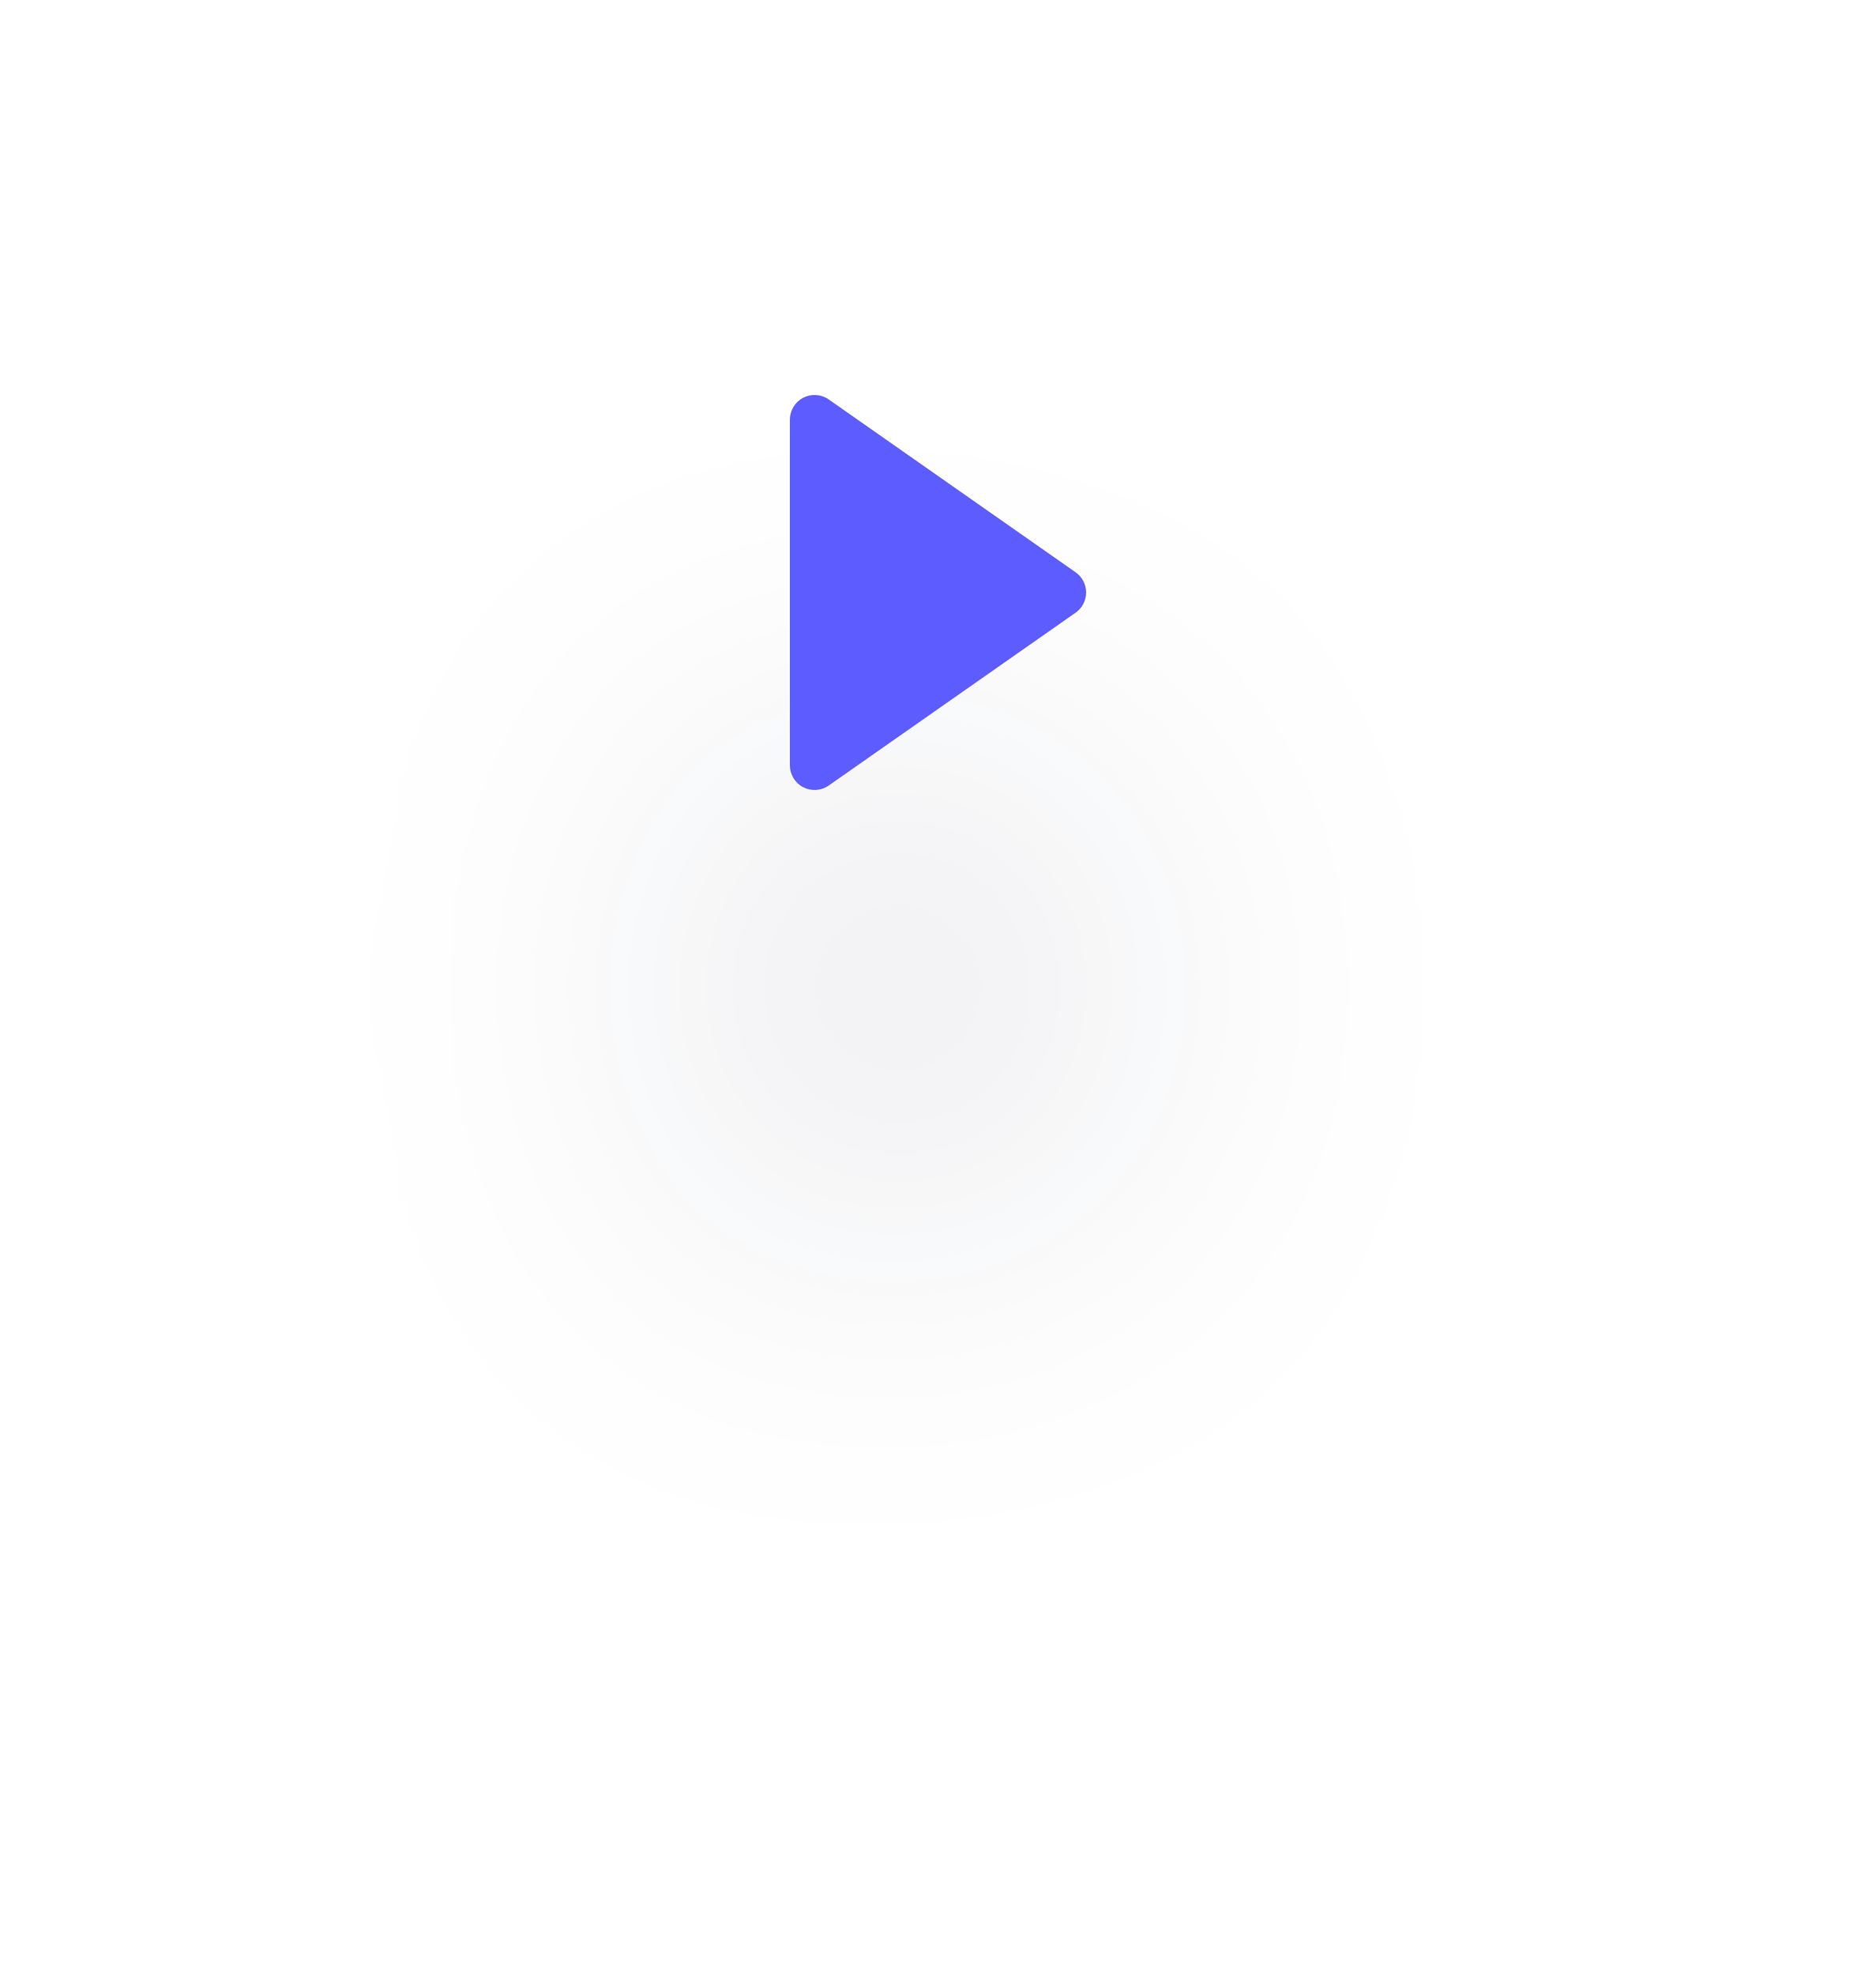
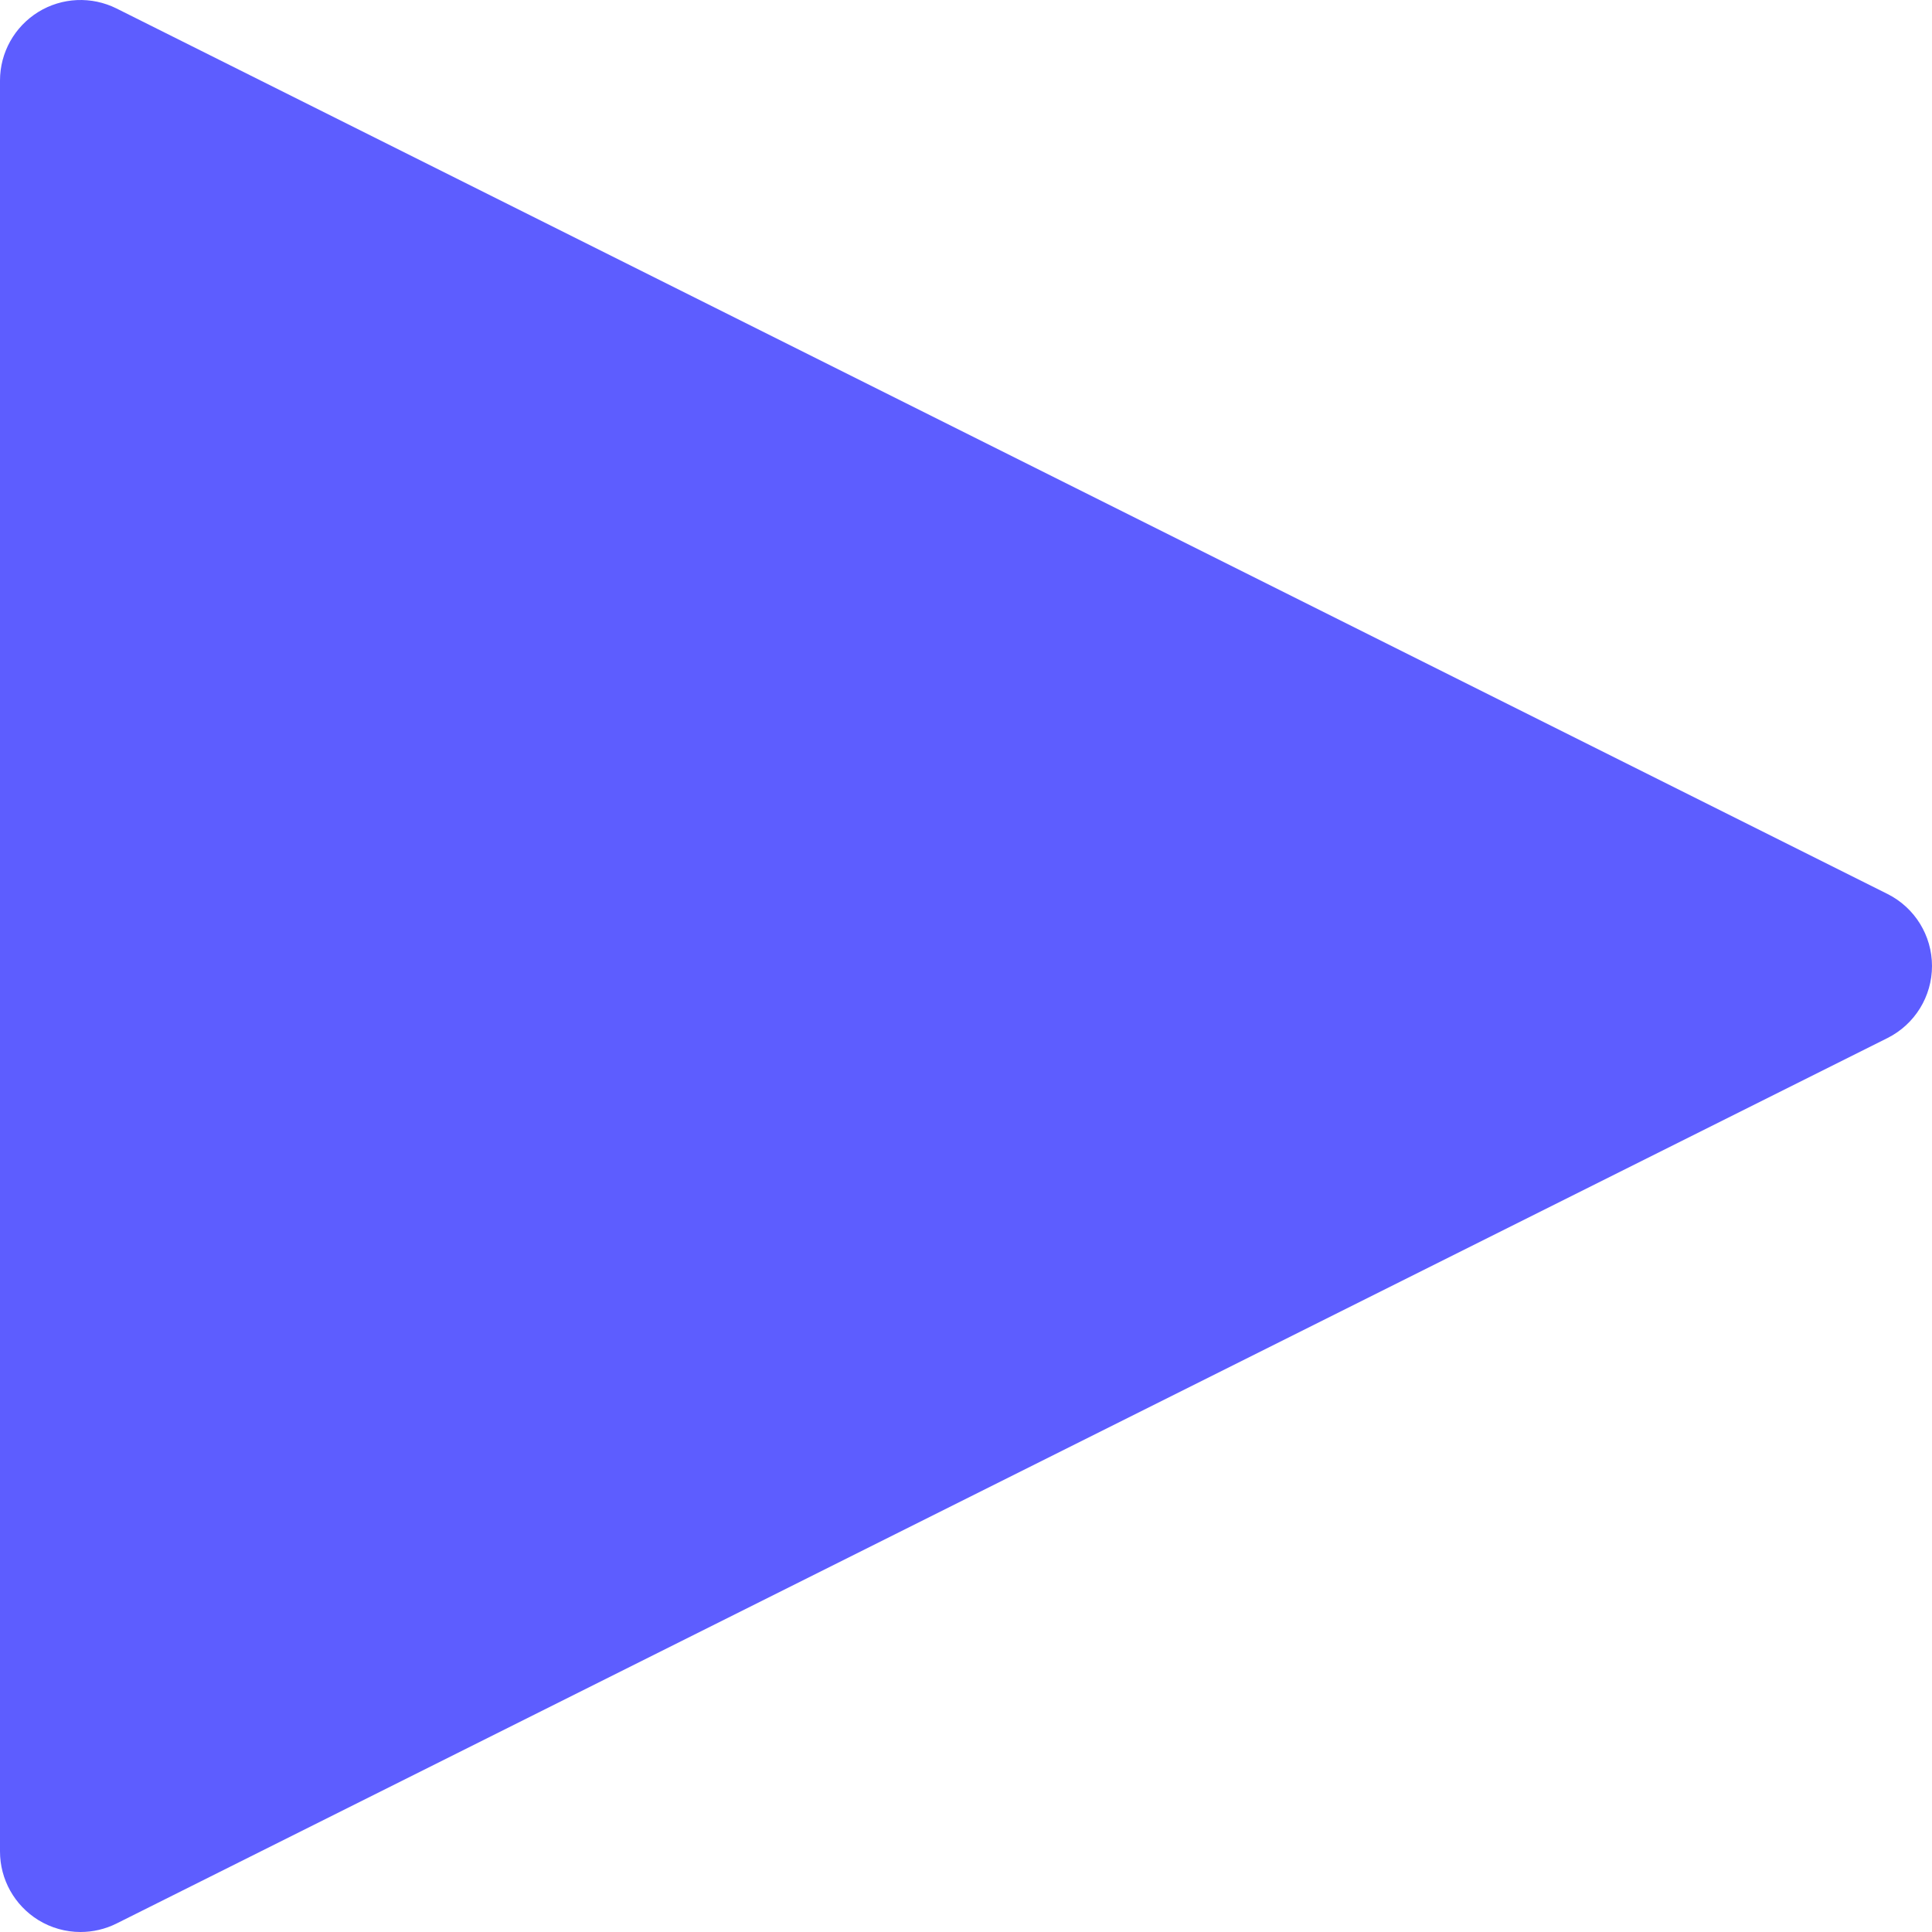
- <svg xmlns="http://www.w3.org/2000/svg" width="76" height="80" viewBox="0 0 76 80" fill="none">
-   <g filter="url(#filter0_d_0_88)">
-     <path fill-rule="evenodd" clip-rule="evenodd" d="M44 23.999C44 23.673 43.841 23.367 43.573 23.18L33.573 16.18C33.269 15.966 32.869 15.942 32.538 16.112C32.207 16.285 32 16.626 32 16.999V31C32 31.373 32.207 31.715 32.538 31.887C32.869 32.057 33.268 32.033 33.573 31.819L43.573 24.819C43.841 24.633 44 24.327 44 24.001C44 24 44 24 44 23.999C44 24 44 24 44 23.999Z" fill="#5D5DFF" />
+ <svg xmlns="http://www.w3.org/2000/svg" fill="#5d5dff" height="800px" width="800px" version="1.1" id="Layer_1" viewBox="0 0 512 512" xml:space="preserve">
+   <g>
+     <g>
+       <path d="M500.203,236.907L30.869,2.24c-6.613-3.285-14.443-2.944-20.736,0.939C3.84,7.083,0,13.931,0,21.333v469.333    c0,7.403,3.84,14.251,10.133,18.155c3.413,2.112,7.296,3.179,11.2,3.179c3.264,0,6.528-0.747,9.536-2.24l469.333-234.667    C507.435,271.467,512,264.085,512,256S507.435,240.533,500.203,236.907z" />
+     </g>
  </g>
-   <defs>
-     <filter id="filter0_d_0_88" x="0" y="0" width="76" height="79.999" filterUnits="userSpaceOnUse" color-interpolation-filters="sRGB">
-       <feFlood flood-opacity="0" result="BackgroundImageFix" />
-       <feColorMatrix in="SourceAlpha" type="matrix" values="0 0 0 0 0 0 0 0 0 0 0 0 0 0 0 0 0 0 127 0" result="hardAlpha" />
-       <feOffset dy="16" />
-       <feGaussianBlur stdDeviation="16" />
-       <feColorMatrix type="matrix" values="0 0 0 0 0.063 0 0 0 0 0.086 0 0 0 0 0.255 0 0 0 0.24 0" />
-       <feBlend mode="normal" in2="BackgroundImageFix" result="effect1_dropShadow_0_88" />
-       <feBlend mode="normal" in="SourceGraphic" in2="effect1_dropShadow_0_88" result="shape" />
-     </filter>
-   </defs>
</svg>
